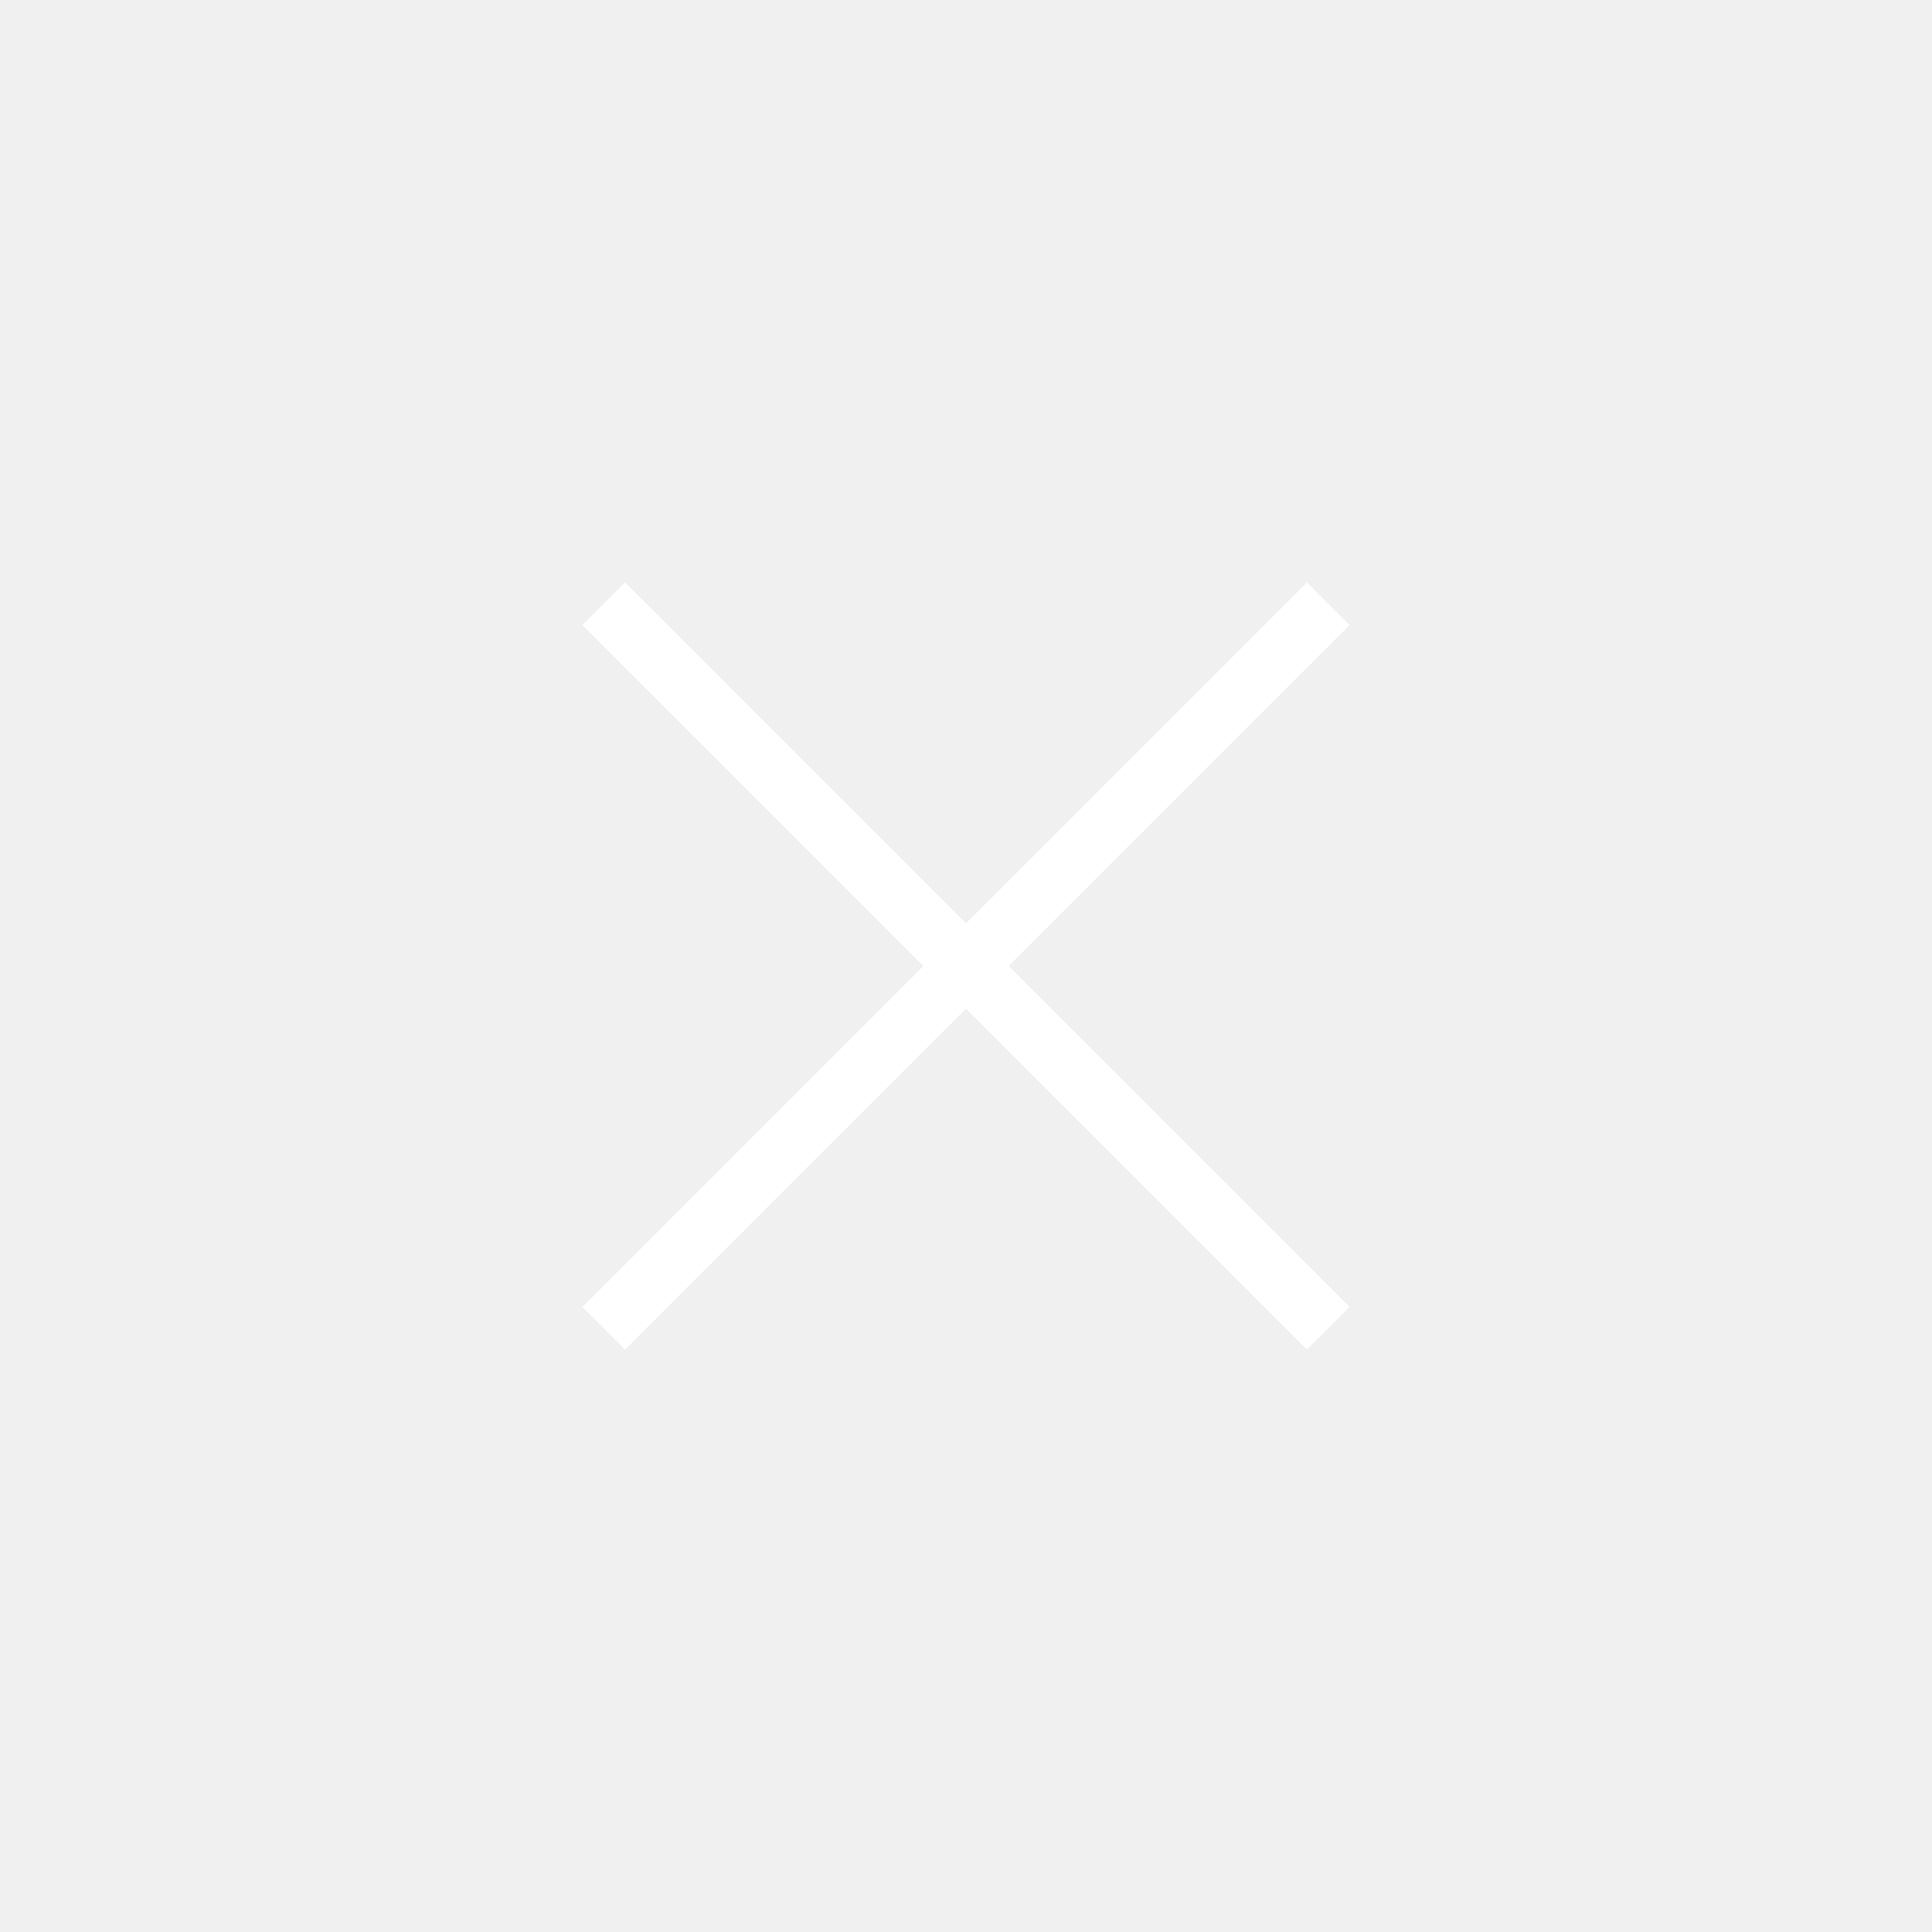
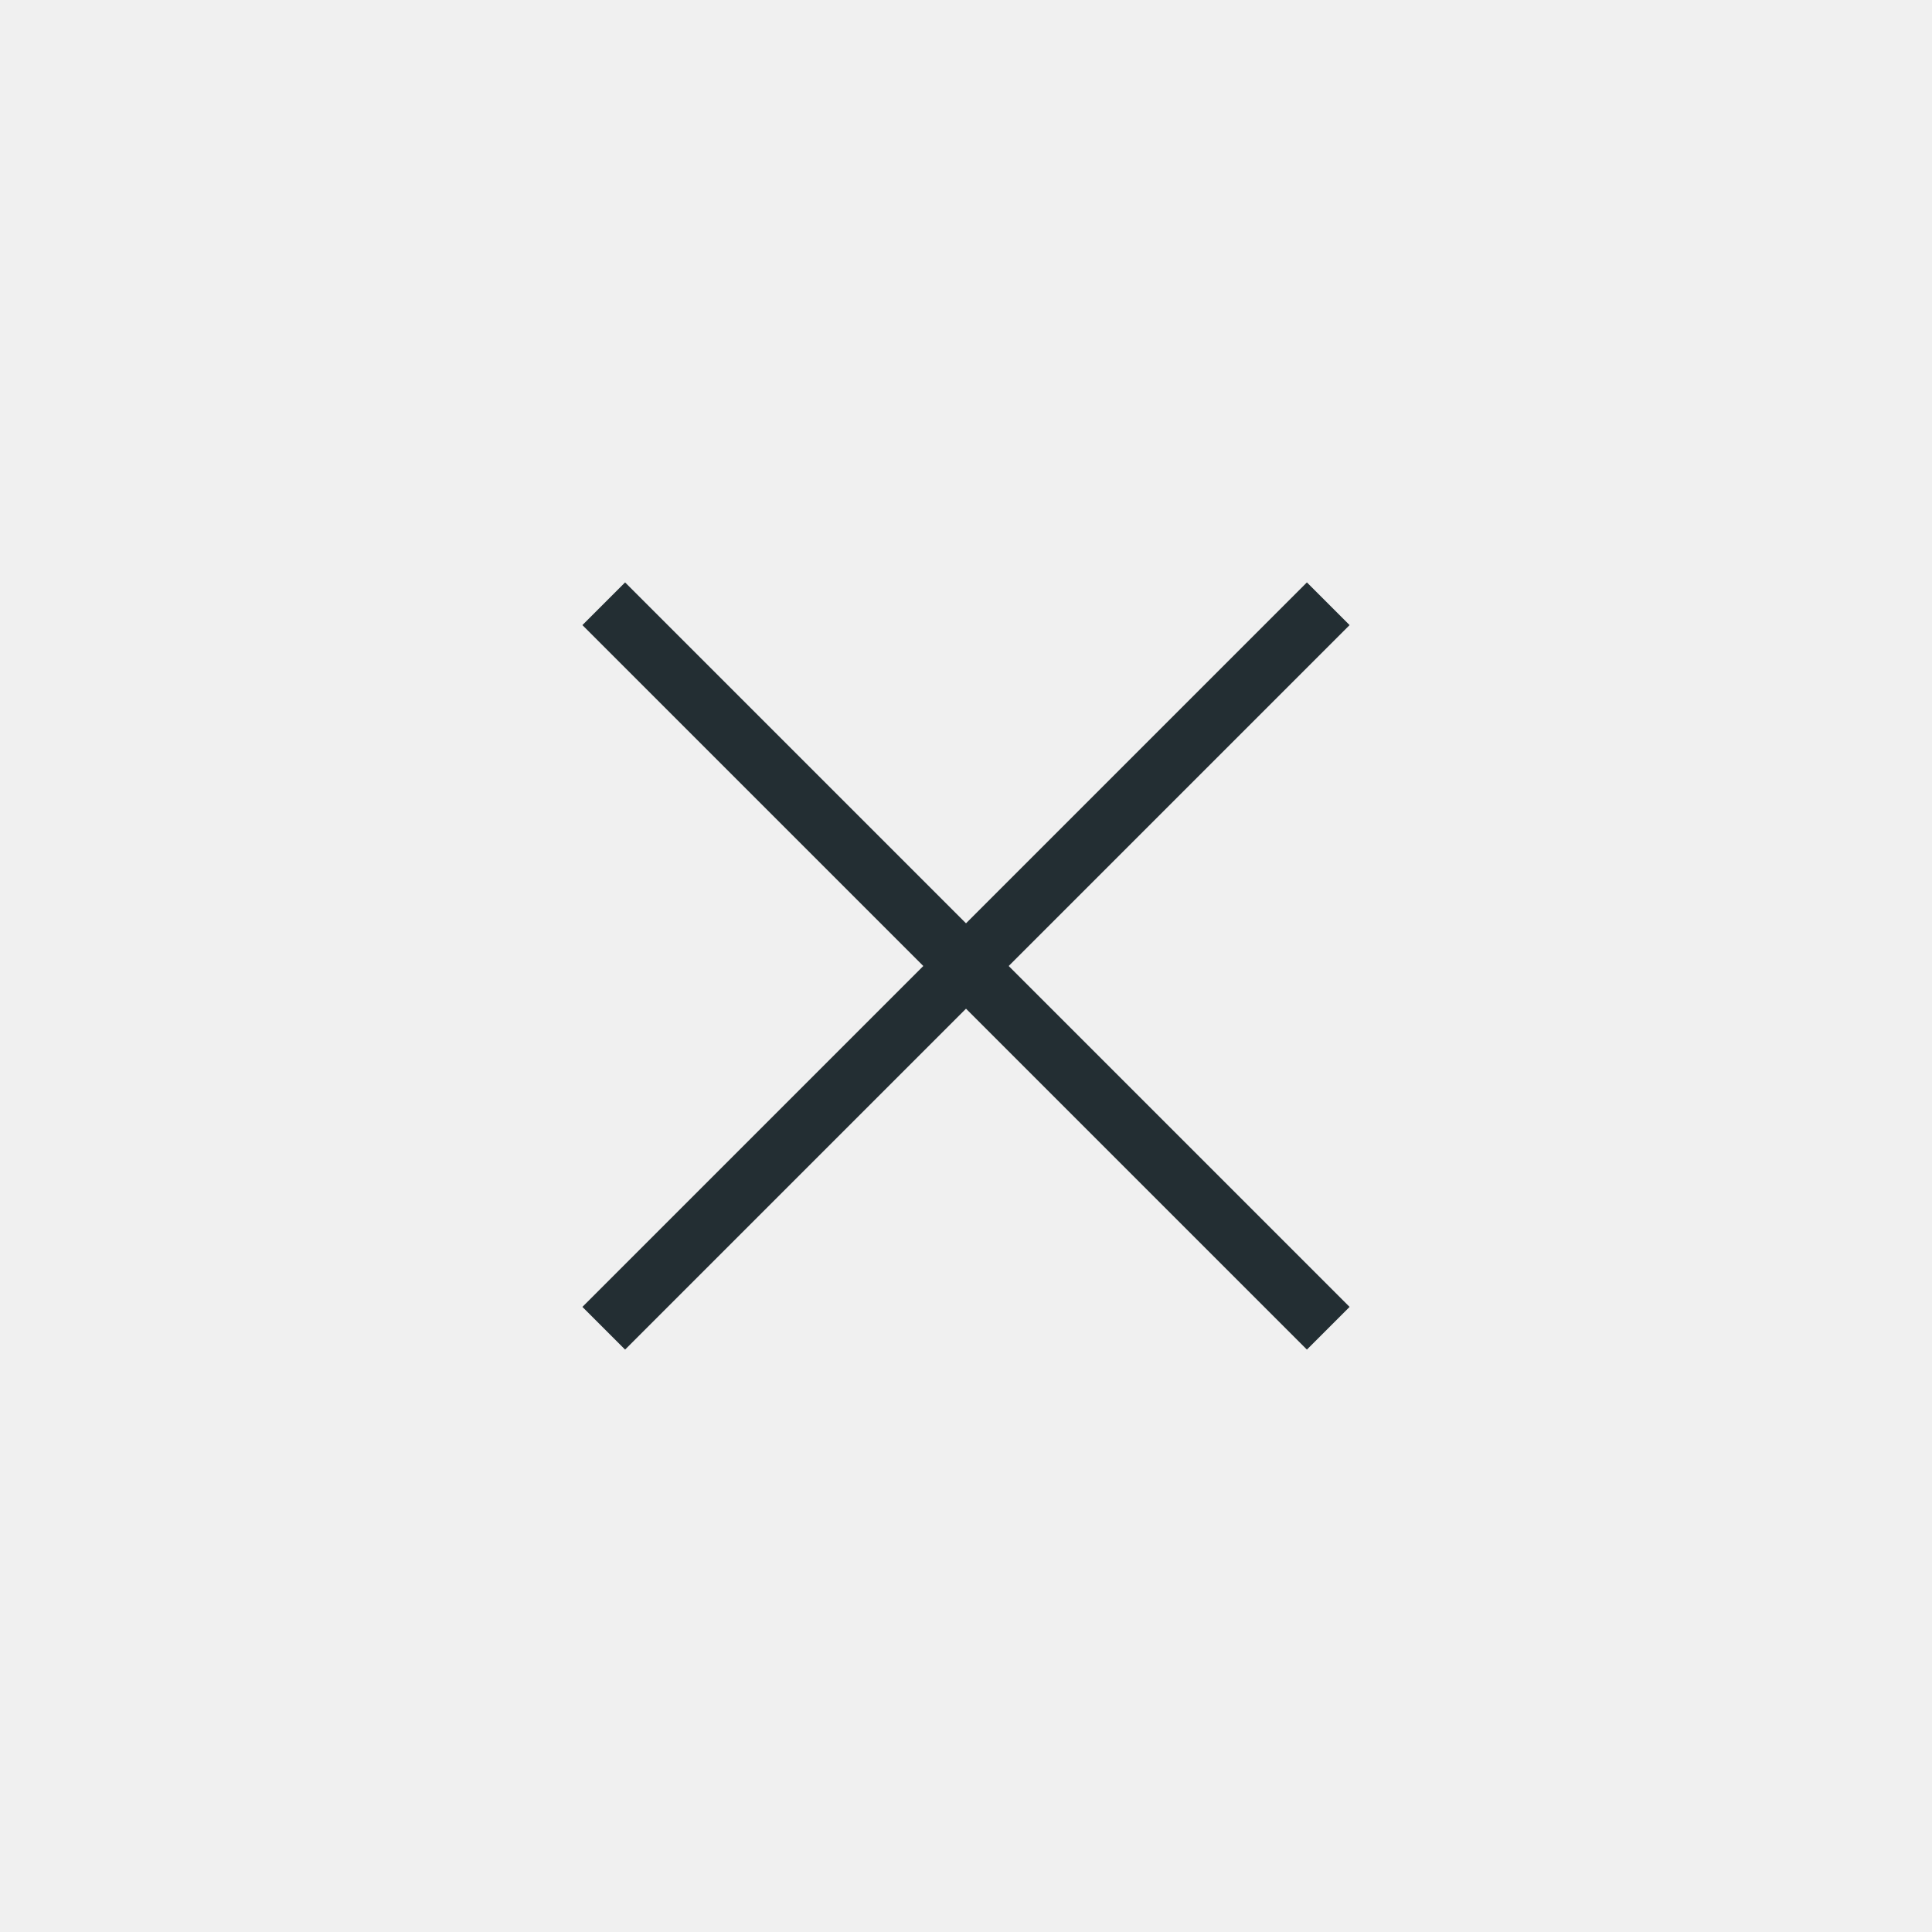
<svg xmlns="http://www.w3.org/2000/svg" width="64" height="64" viewBox="0 0 64 64">
  <style>
- 		line { stroke: #ffffff; stroke-width: 2px; }
+ 		line { stroke: #232e33; stroke-width: 2px; }
	</style>
  <line x1="20" y1="20" x2="44" y2="44" />
  <line x1="20" y1="44" x2="44" y2="20" />
</svg>
